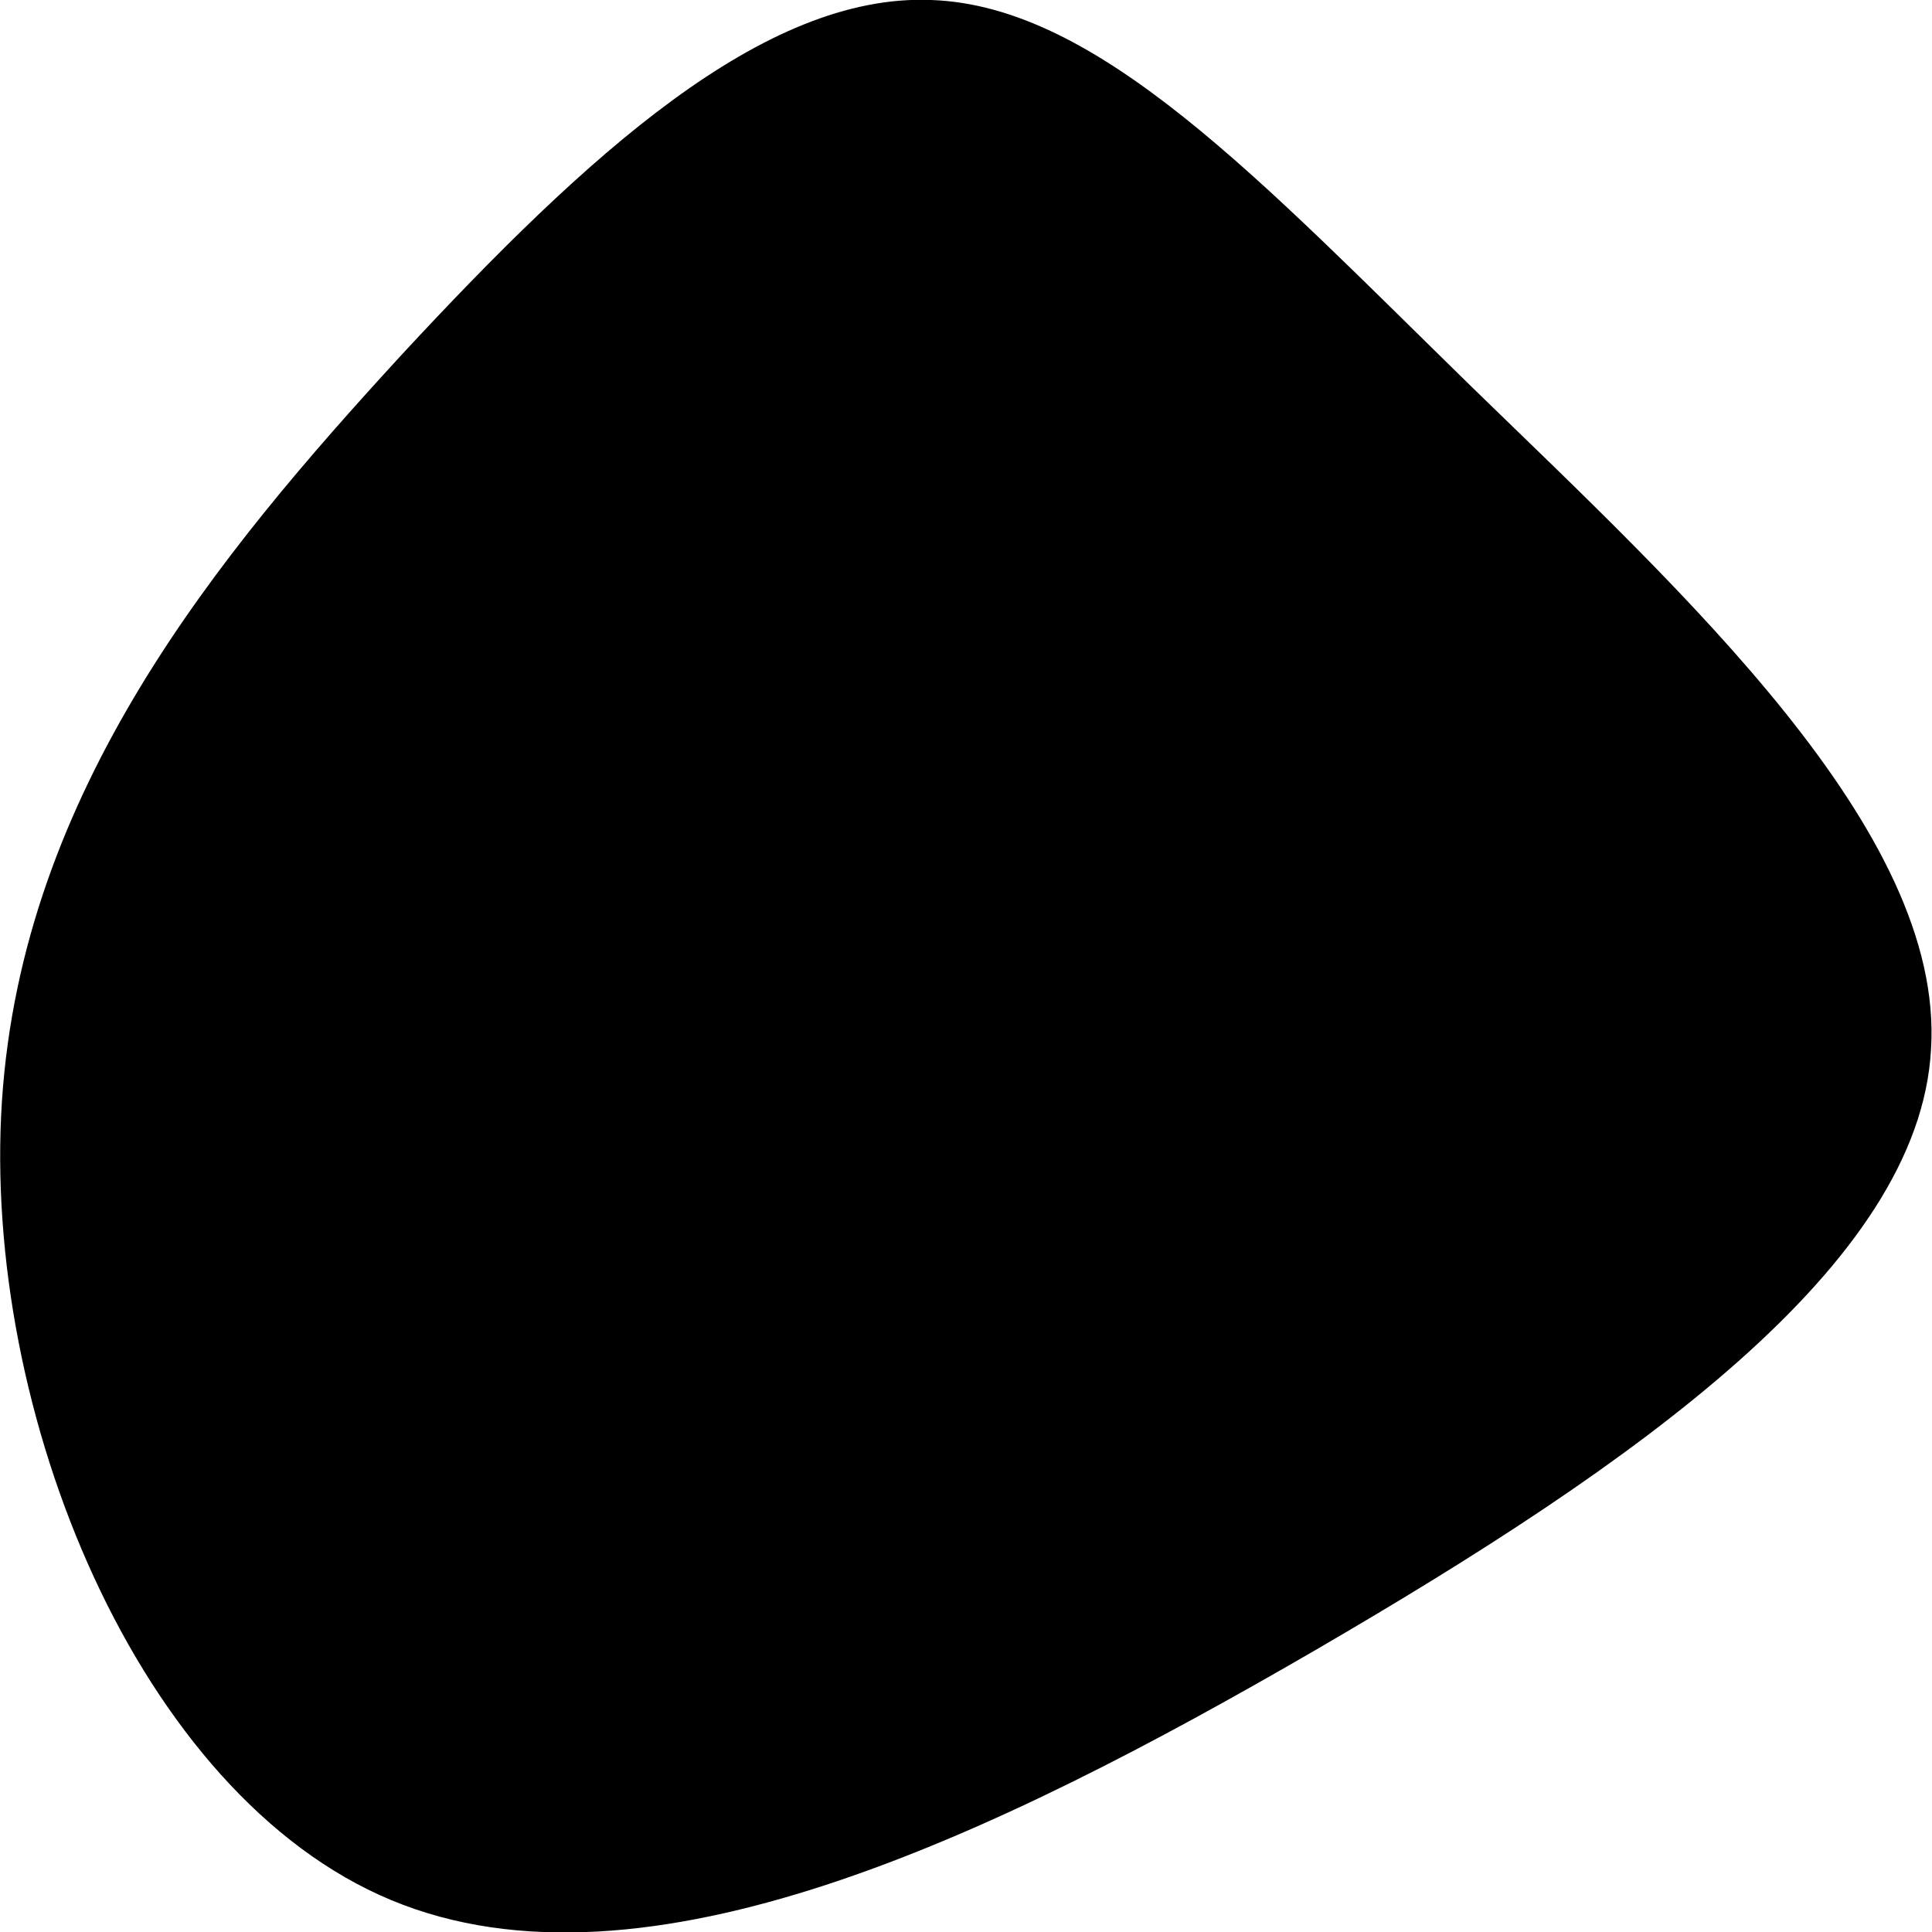
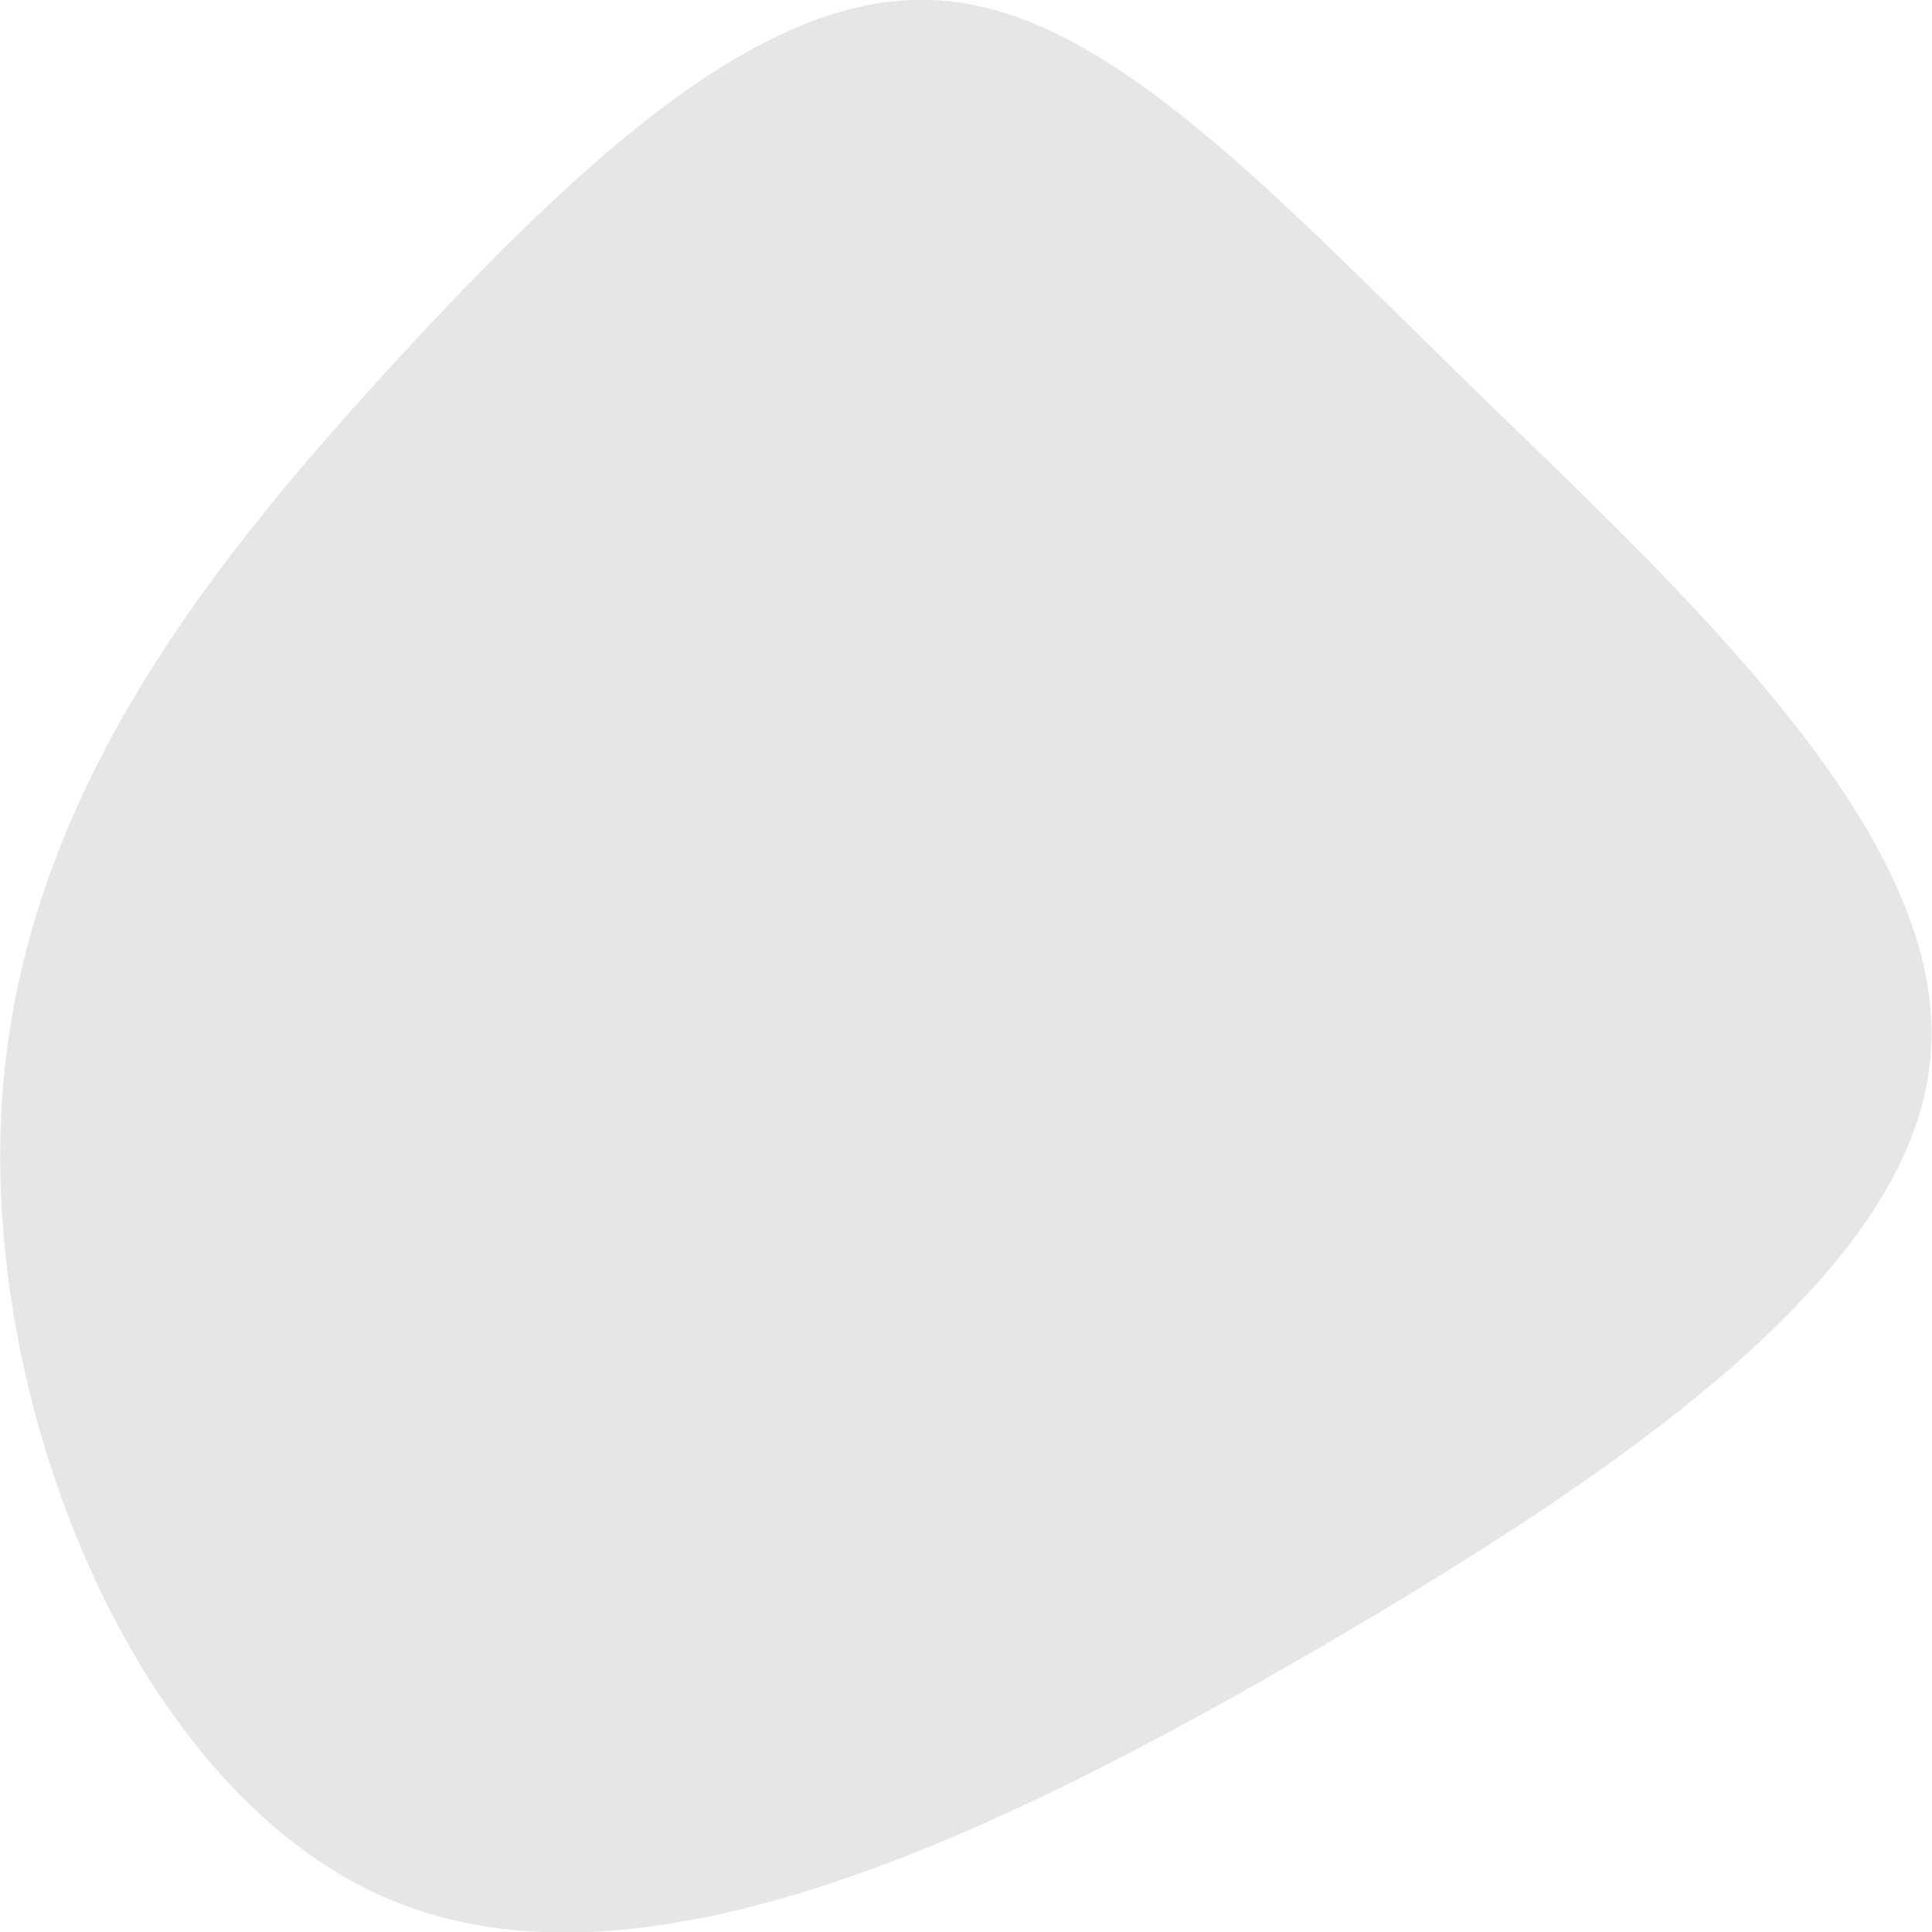
- <svg xmlns="http://www.w3.org/2000/svg" viewBox="0 0 200 200">
-   <path d="M152.3 40c21.9 21.3 49 46 47.6 68.6-1.2 22.4-30.7 43-63.7 62.2-33.1 19.2-69.5 36.8-95.7 25.9S-1.9 146.1.2 114s22.3-56.5 41.4-77.3C60.7 16.1 79-.7 96.4 0c17.3.6 34 18.6 55.9 40z" />
+ <svg xmlns="http://www.w3.org/2000/svg" version="1.1" id="Layer_1" x="0px" y="0px" viewBox="0 0 200 200" style="enable-background:new 0 0 200 200;" xml:space="preserve">
+   <style type="text/css">
+ 	.st0{opacity:0.1;}
+ </style>
+   <path class="st0" d="M152.3,40c21.9,21.3,49,46,47.6,68.6c-1.2,22.4-30.7,43-63.7,62.2c-33.1,19.2-69.5,36.8-95.7,25.9  S-1.9,146.1,0.2,114s22.3-56.5,41.4-77.3C60.7,16.1,79-0.7,96.4,0C113.7,0.6,130.4,18.6,152.3,40z" />
</svg>
